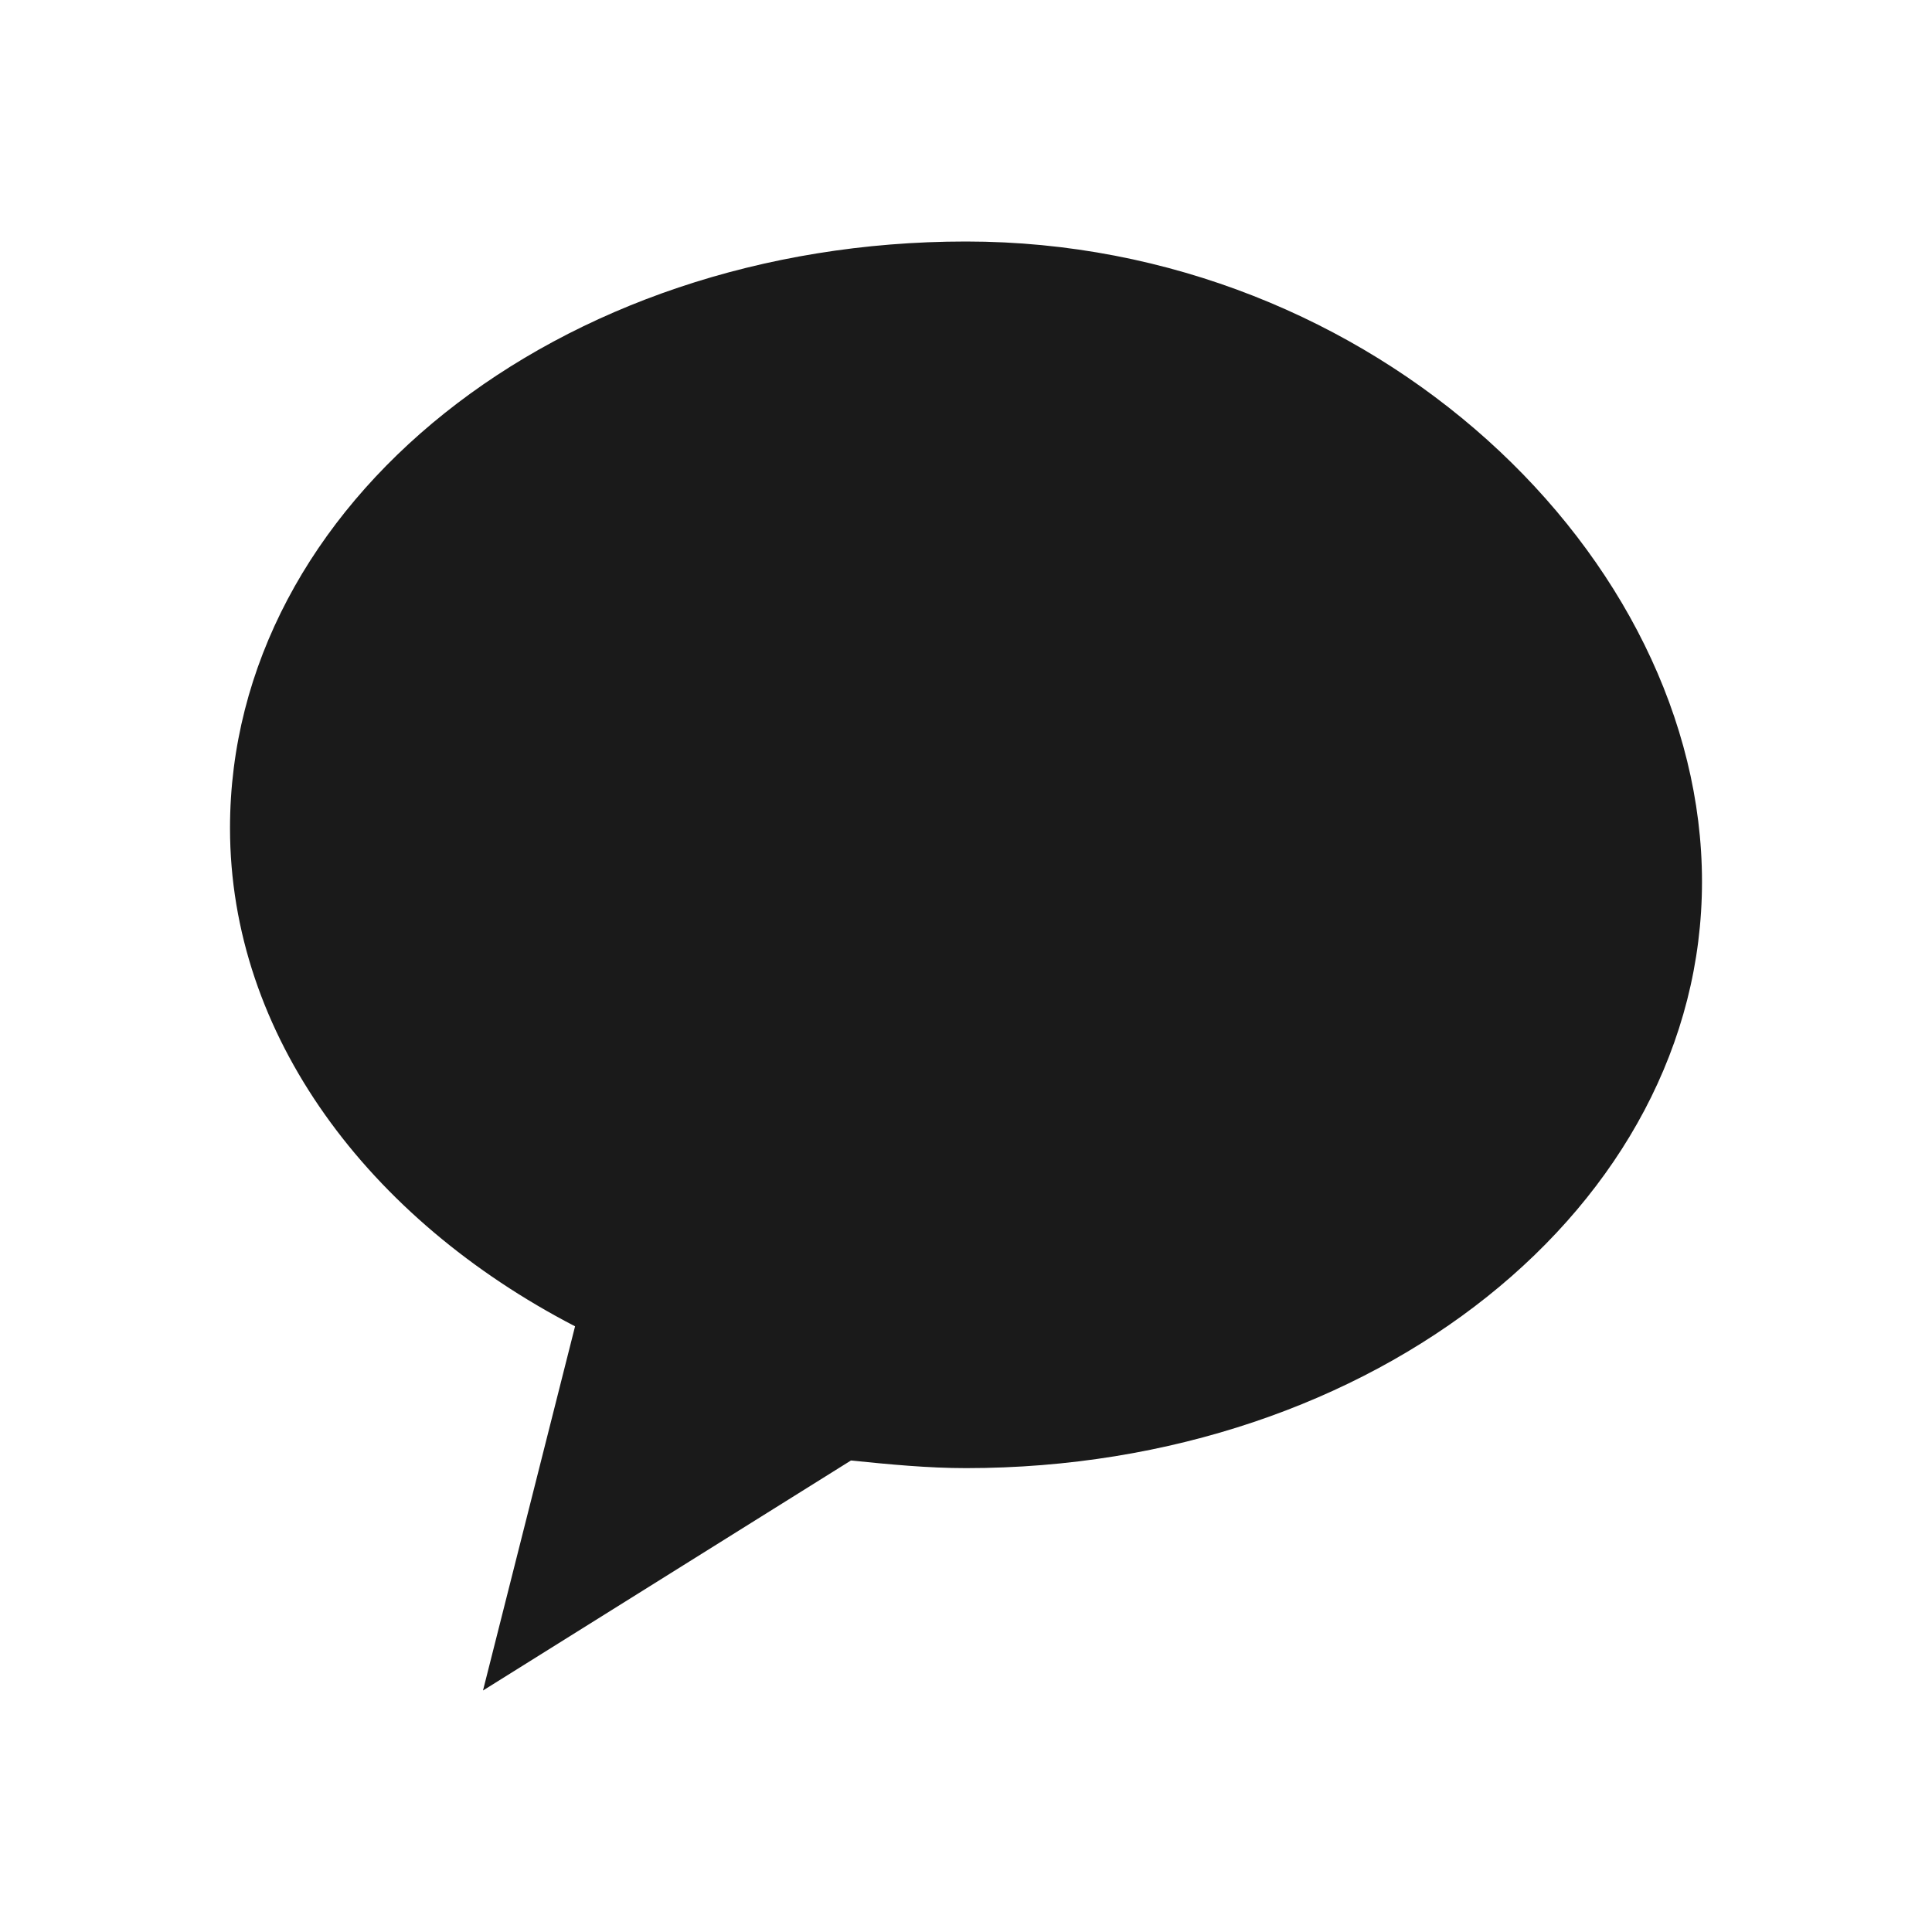
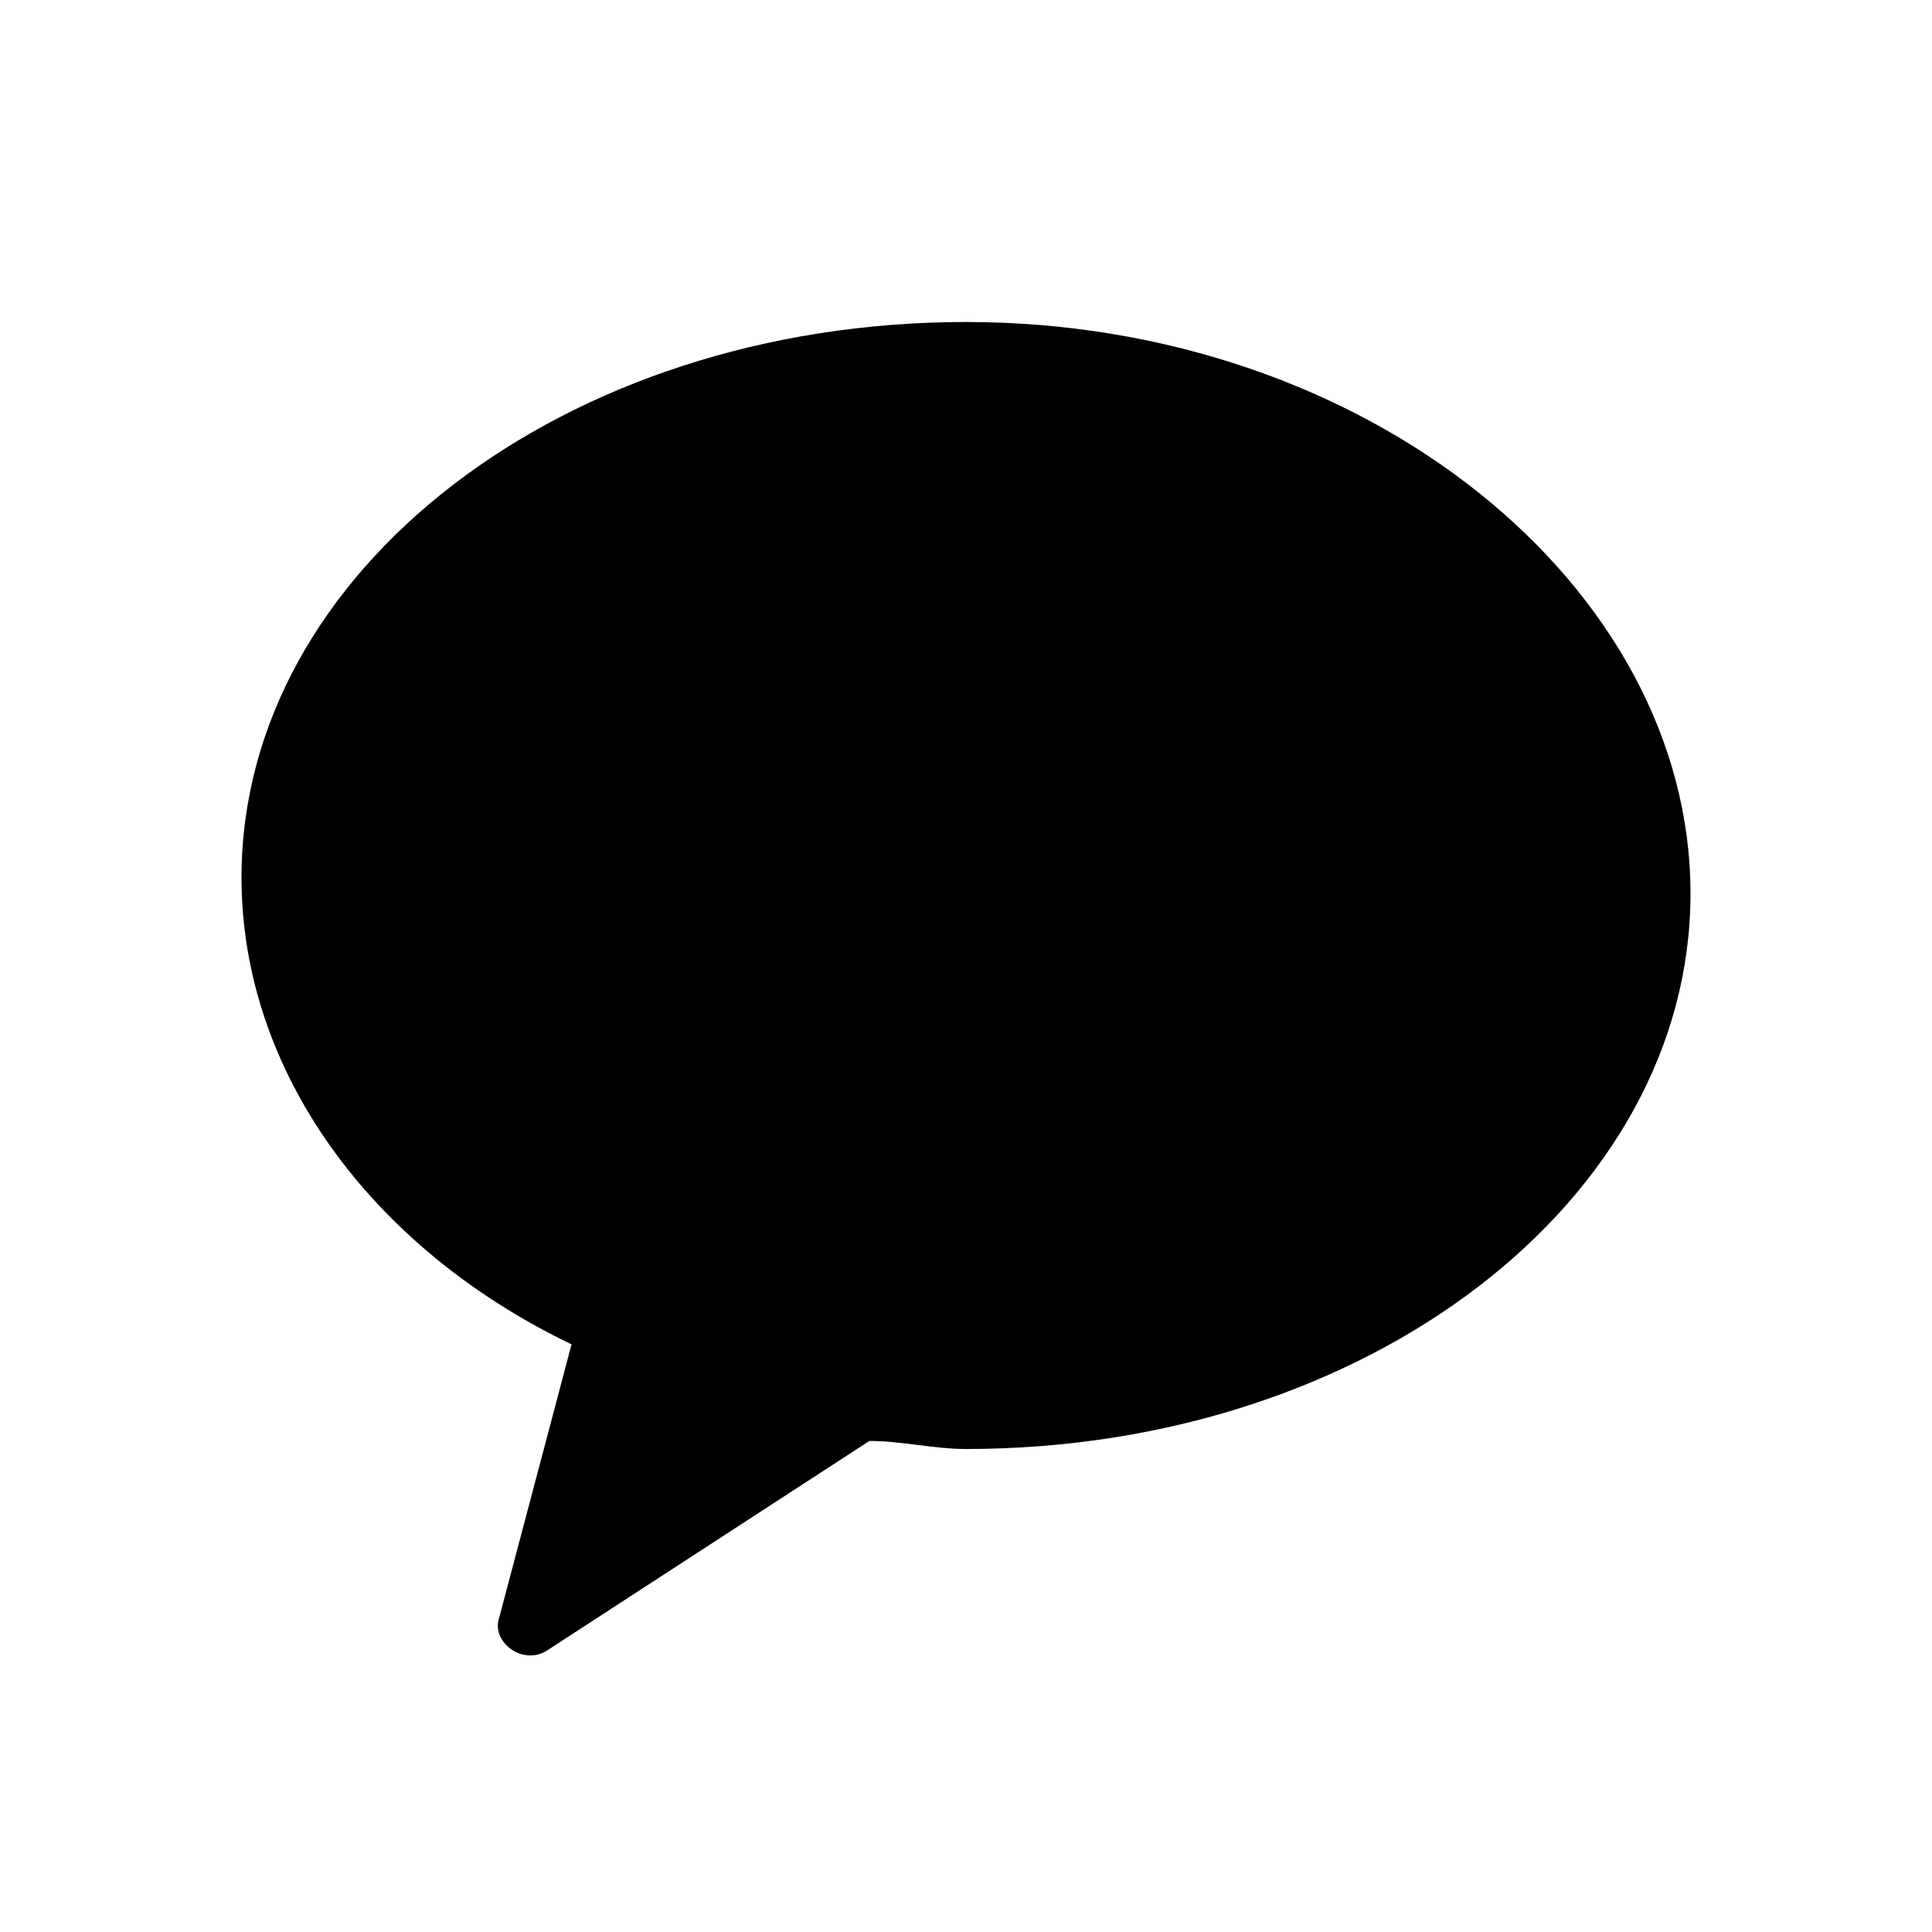
- <svg xmlns="http://www.w3.org/2000/svg" width="20" height="20" viewBox="0 0 20 20" fill="none">
-   <path d="M10 2.5C5.769 2.5 2.381 5.212 2.381 8.572C2.381 10.714 3.809 12.619 5.953 13.73L5 17.5L8.809 15.119C9.206 15.159 9.603 15.198 10 15.198C14.231 15.198 17.619 12.487 17.619 9.127C17.619 5.767 14.231 2.5 10 2.5Z" fill="#1A1A1A" />
+ <svg xmlns="http://www.w3.org/2000/svg" width="20" height="20" viewBox="0 0 24 24" fill="none">
+   <path d="M12 4C7 4 3 7.1 3 10.9c0 2.4 1.6 4.6 4.1 5.8l-.9 3.4c-.1.3.3.6.6.4l4-2.6c.4 0 .8.1 1.2.1 5 0 9-3.1 9-6.9S17 4 12 4z" fill="#000" />
</svg>
